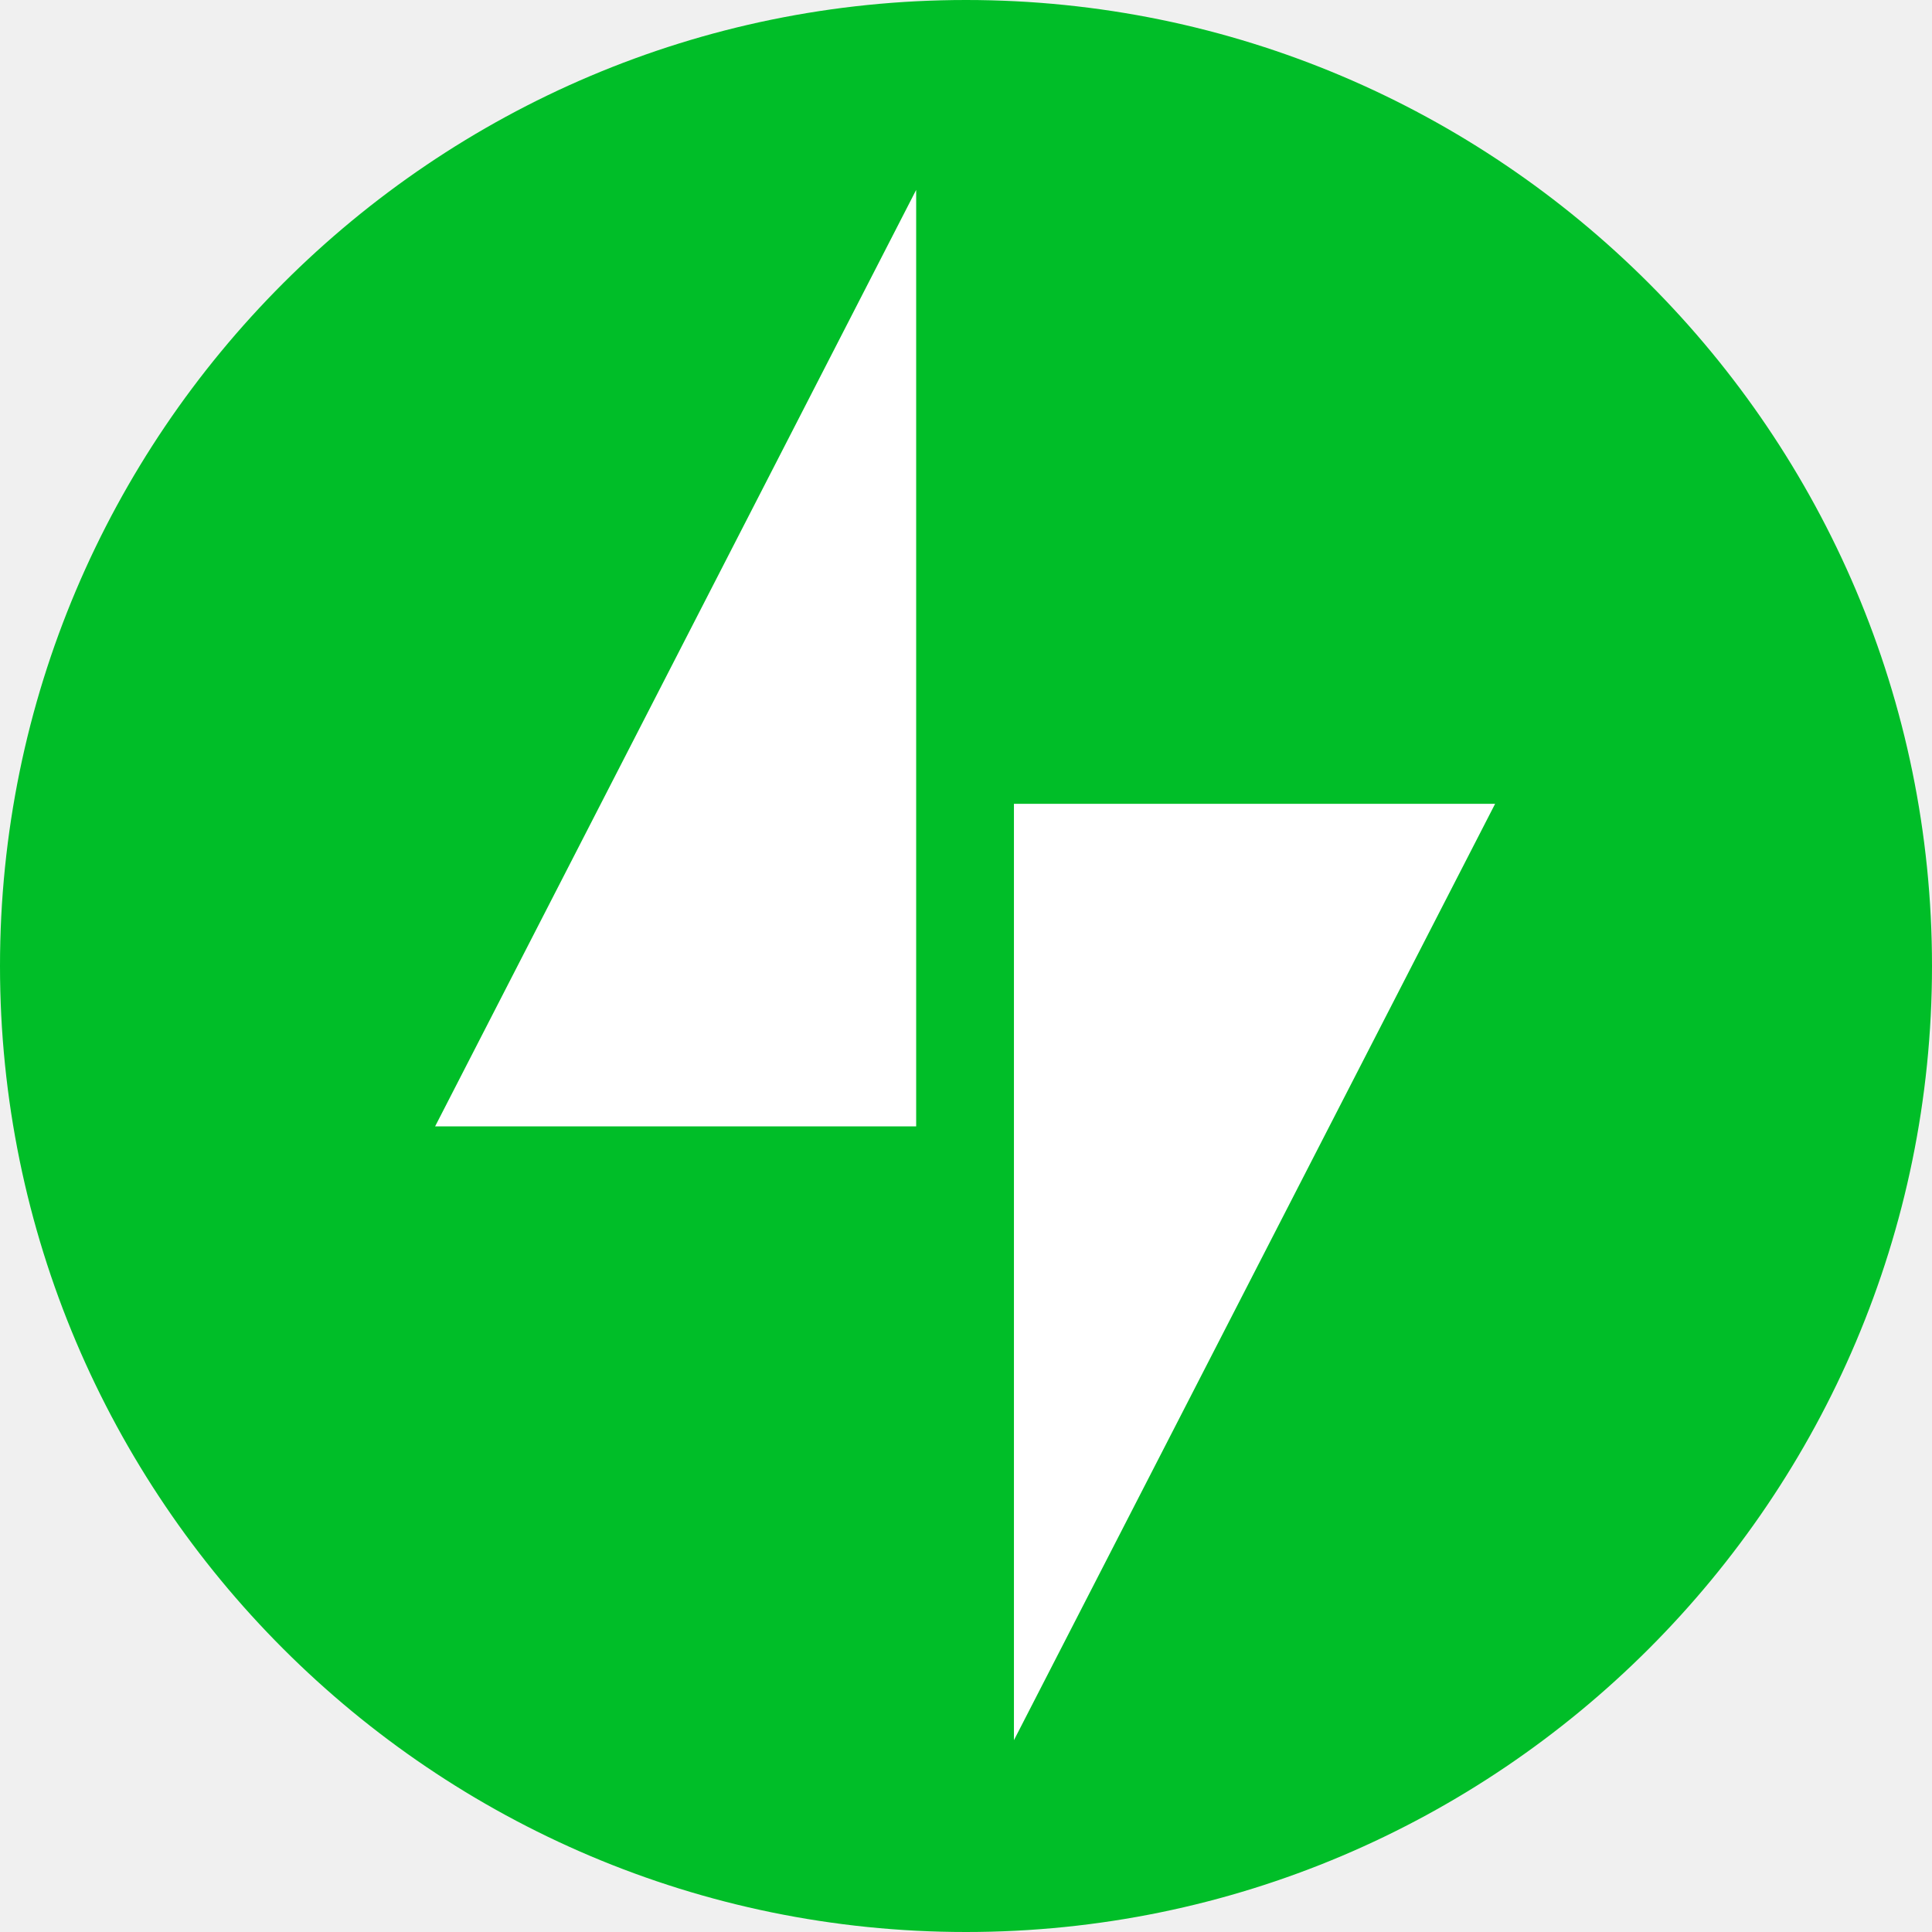
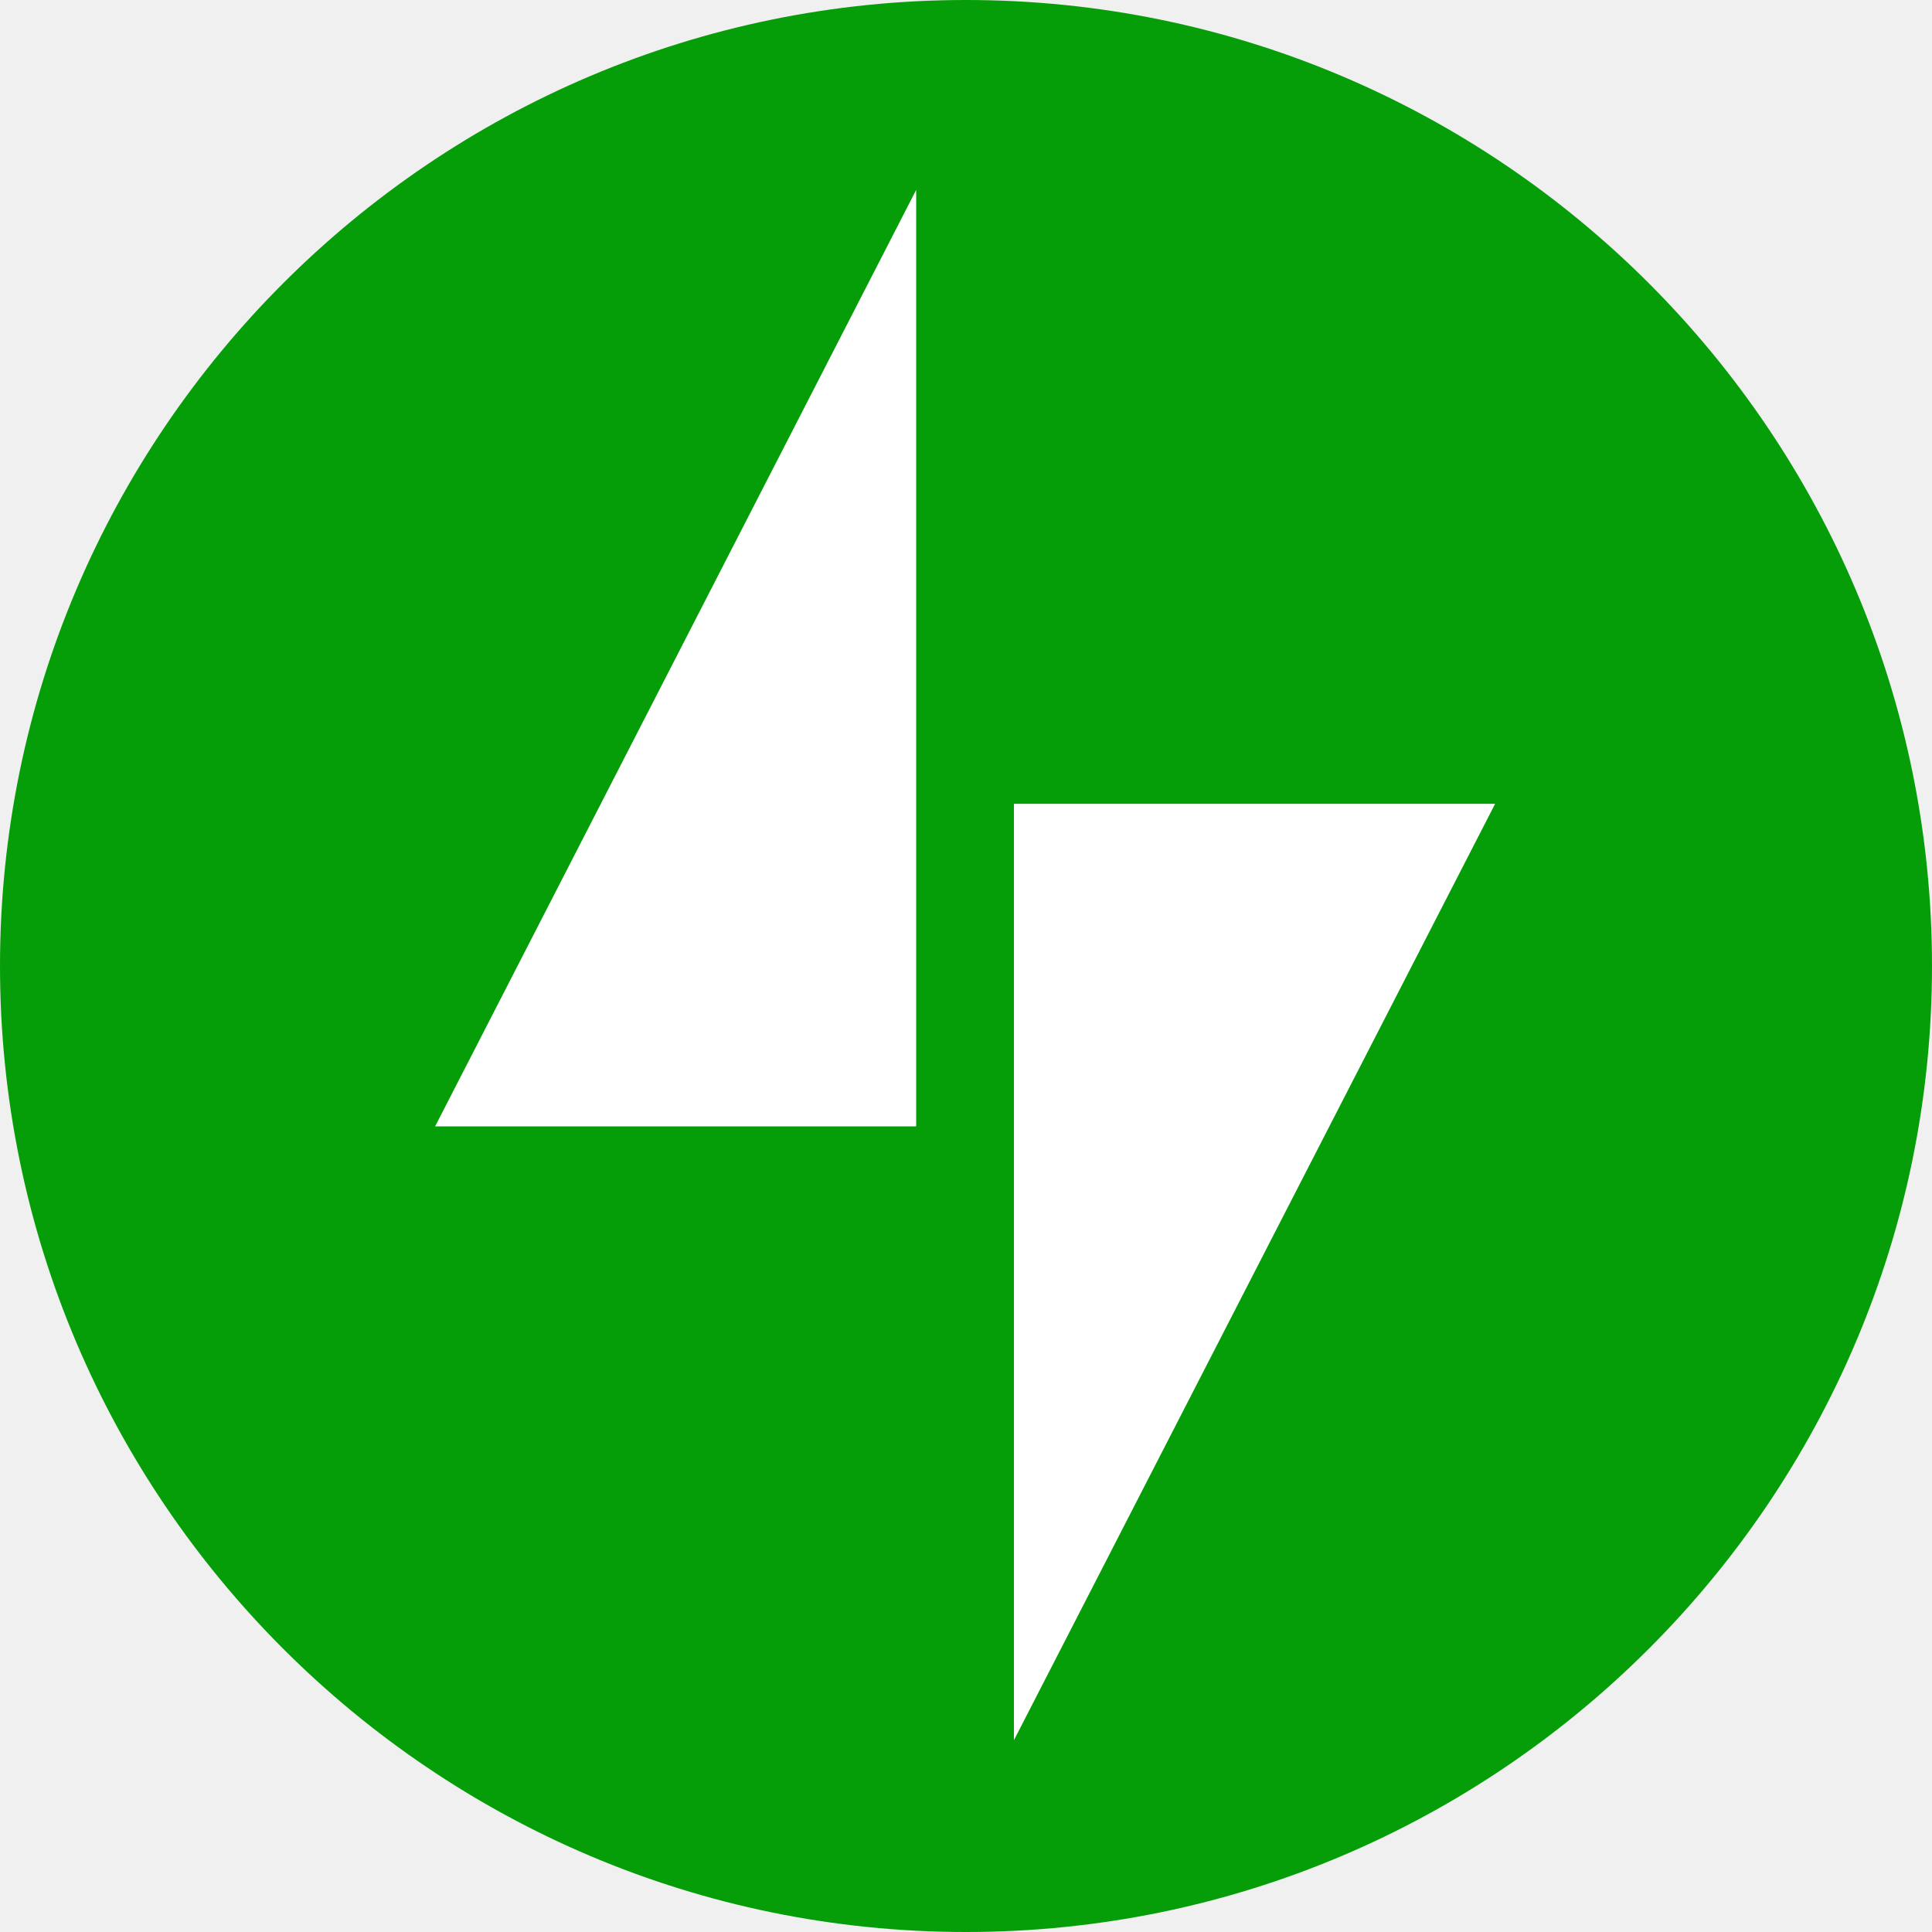
<svg xmlns="http://www.w3.org/2000/svg" viewBox="0 0 480 480" width="2500" height="2500">
  <path d="M252.1 447.56S387.8 188.22 387.35 187.9c.44.32-145.7-.23-146.15-.54.45.3-1.2-161.78-1.2-161.78s-24.73.55-25.16.24c.43.3-130.88 262.4-131.32 262.1.44.3 131.75-.25 131.32-.56.43.3 9.23 156.9 8.8 156.6.43.3 28.45 3.6 28.45 3.6z" fill="#fff" />
-   <path d="M240 0C107.63 0 0 107.63 0 240s107.63 240 240 240 240-107.63 240-240S372.37 0 240 0zm-12.37 279.85H108.1L227.62 47.18v232.67zm24.28 152.52V199.7h119.55L251.9 432.36z" fill="#00be28" />
+   <path d="M240 0C107.63 0 0 107.63 0 240s107.63 240 240 240 240-107.63 240-240S372.37 0 240 0zm-12.37 279.85H108.1L227.62 47.18v232.67zm24.28 152.52V199.7h119.55L251.9 432.36z" fill="#069e08" />
</svg>
